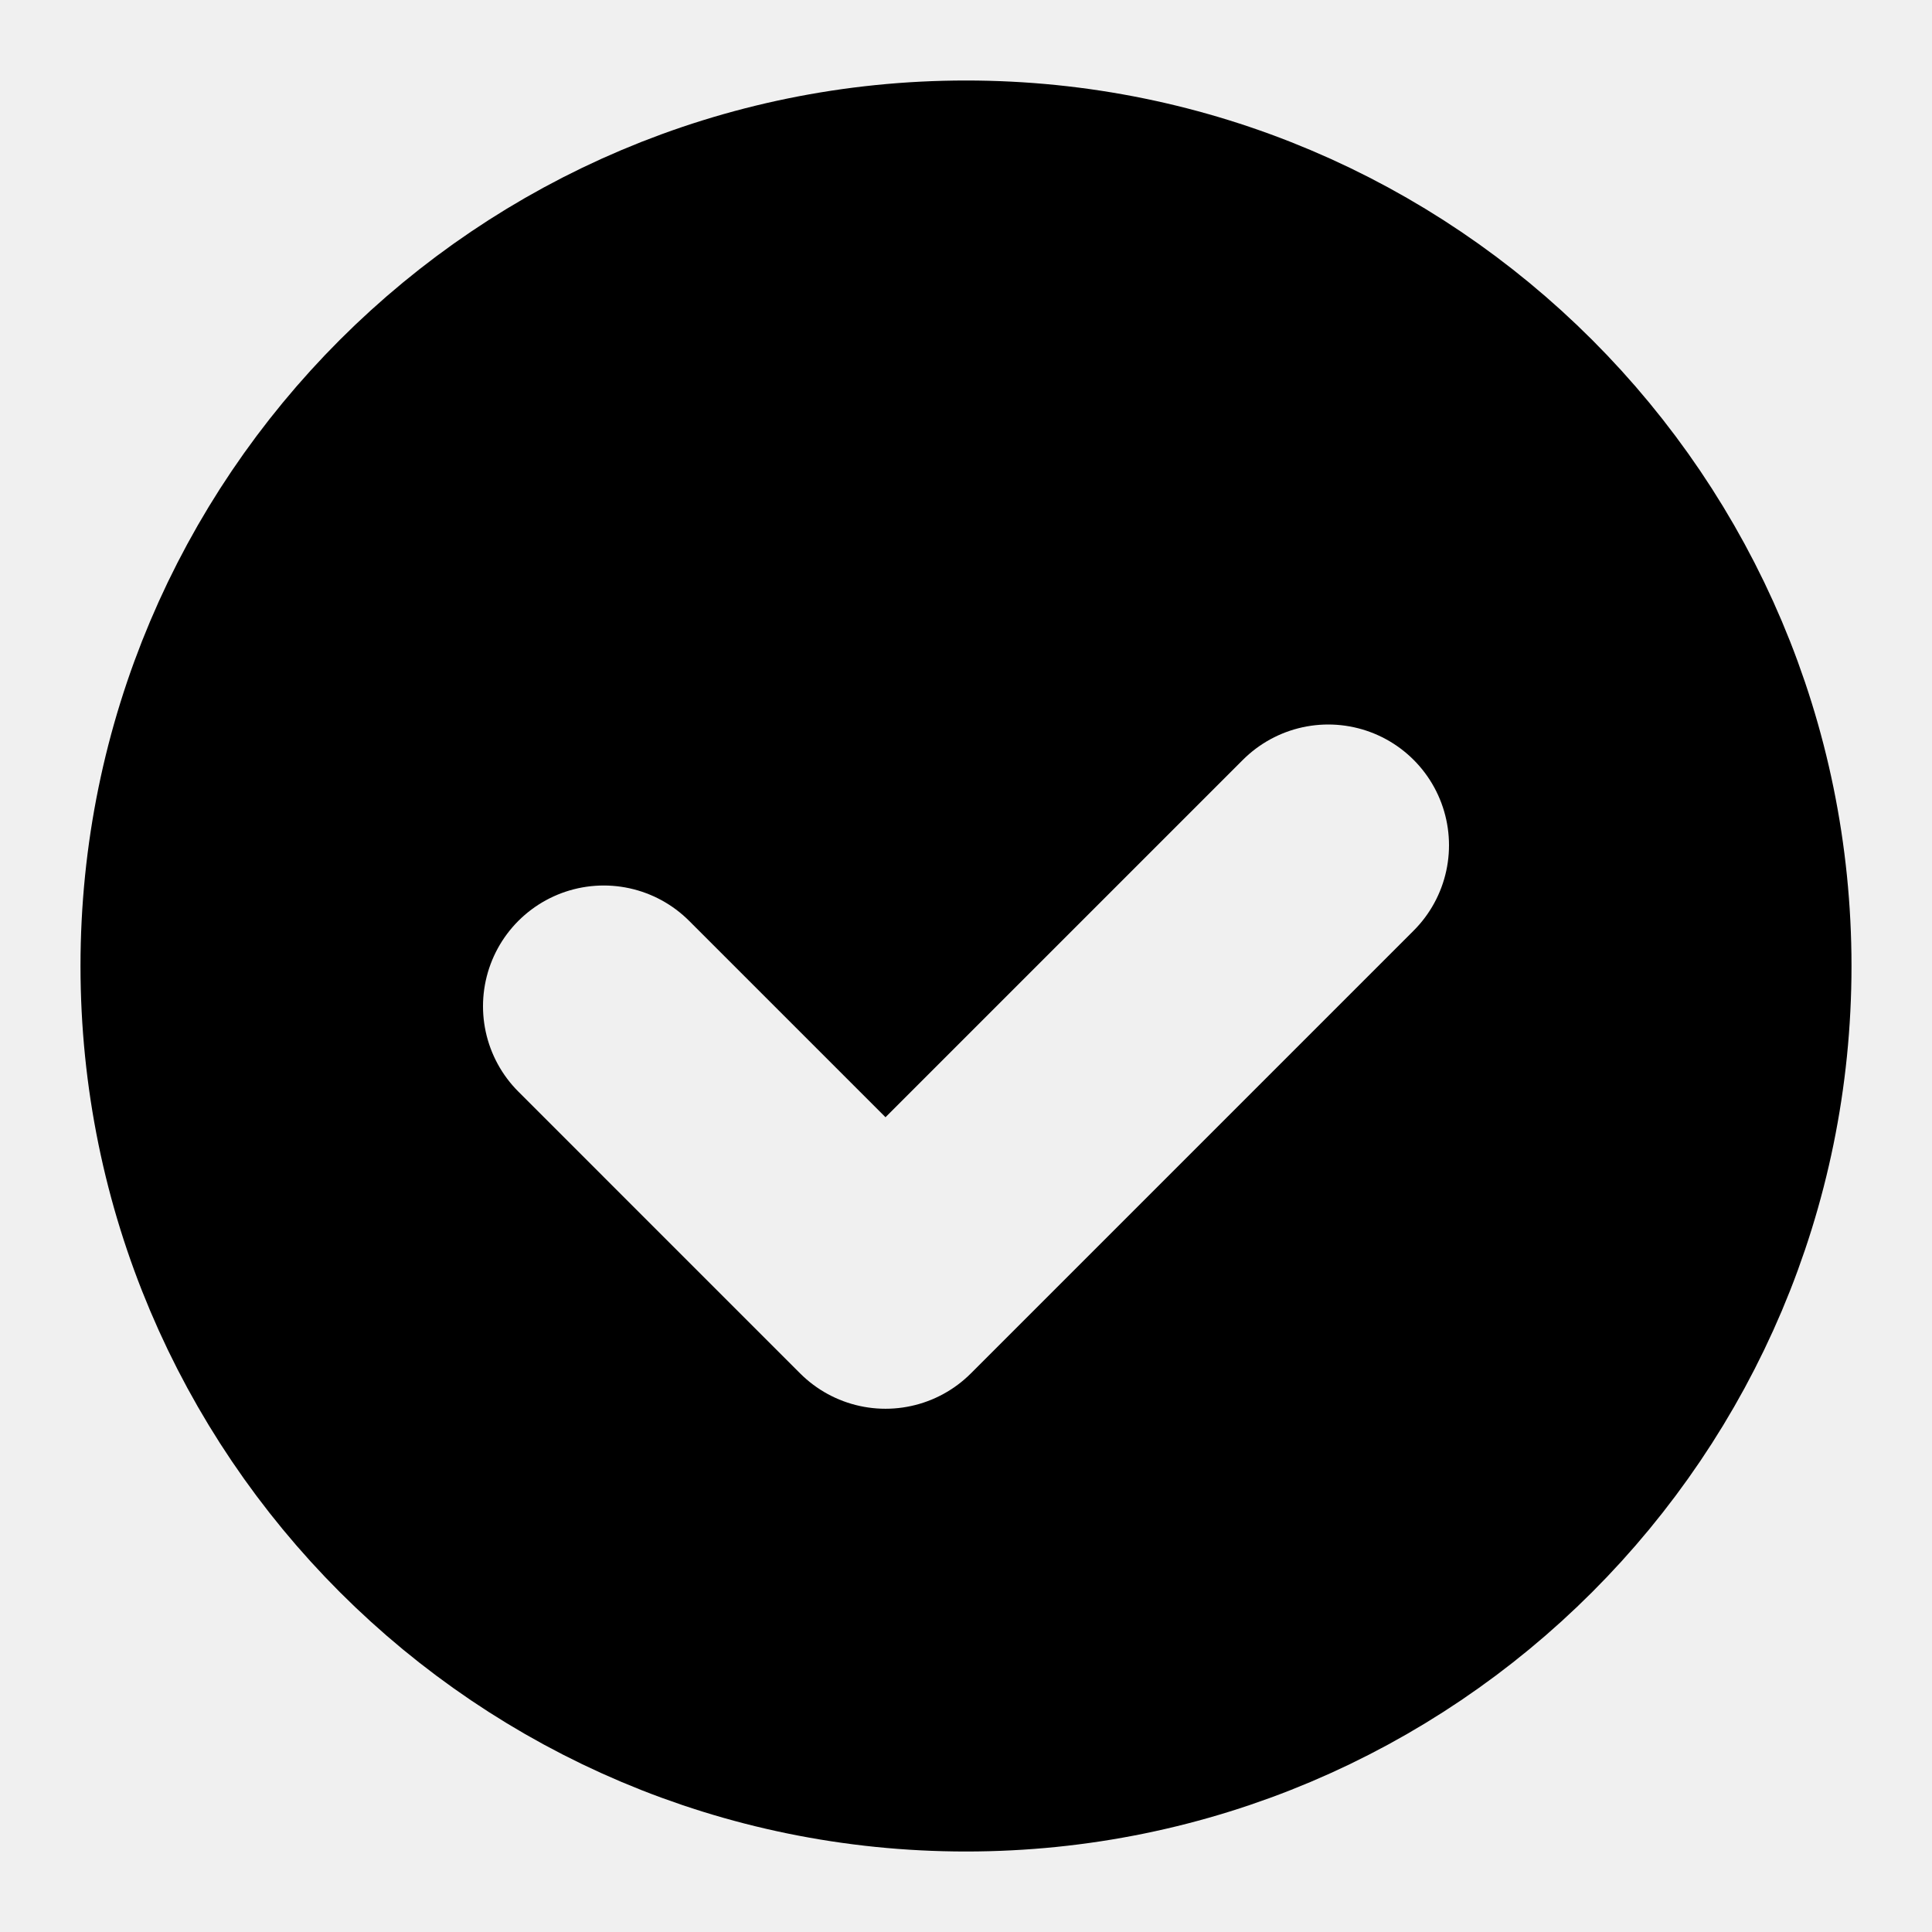
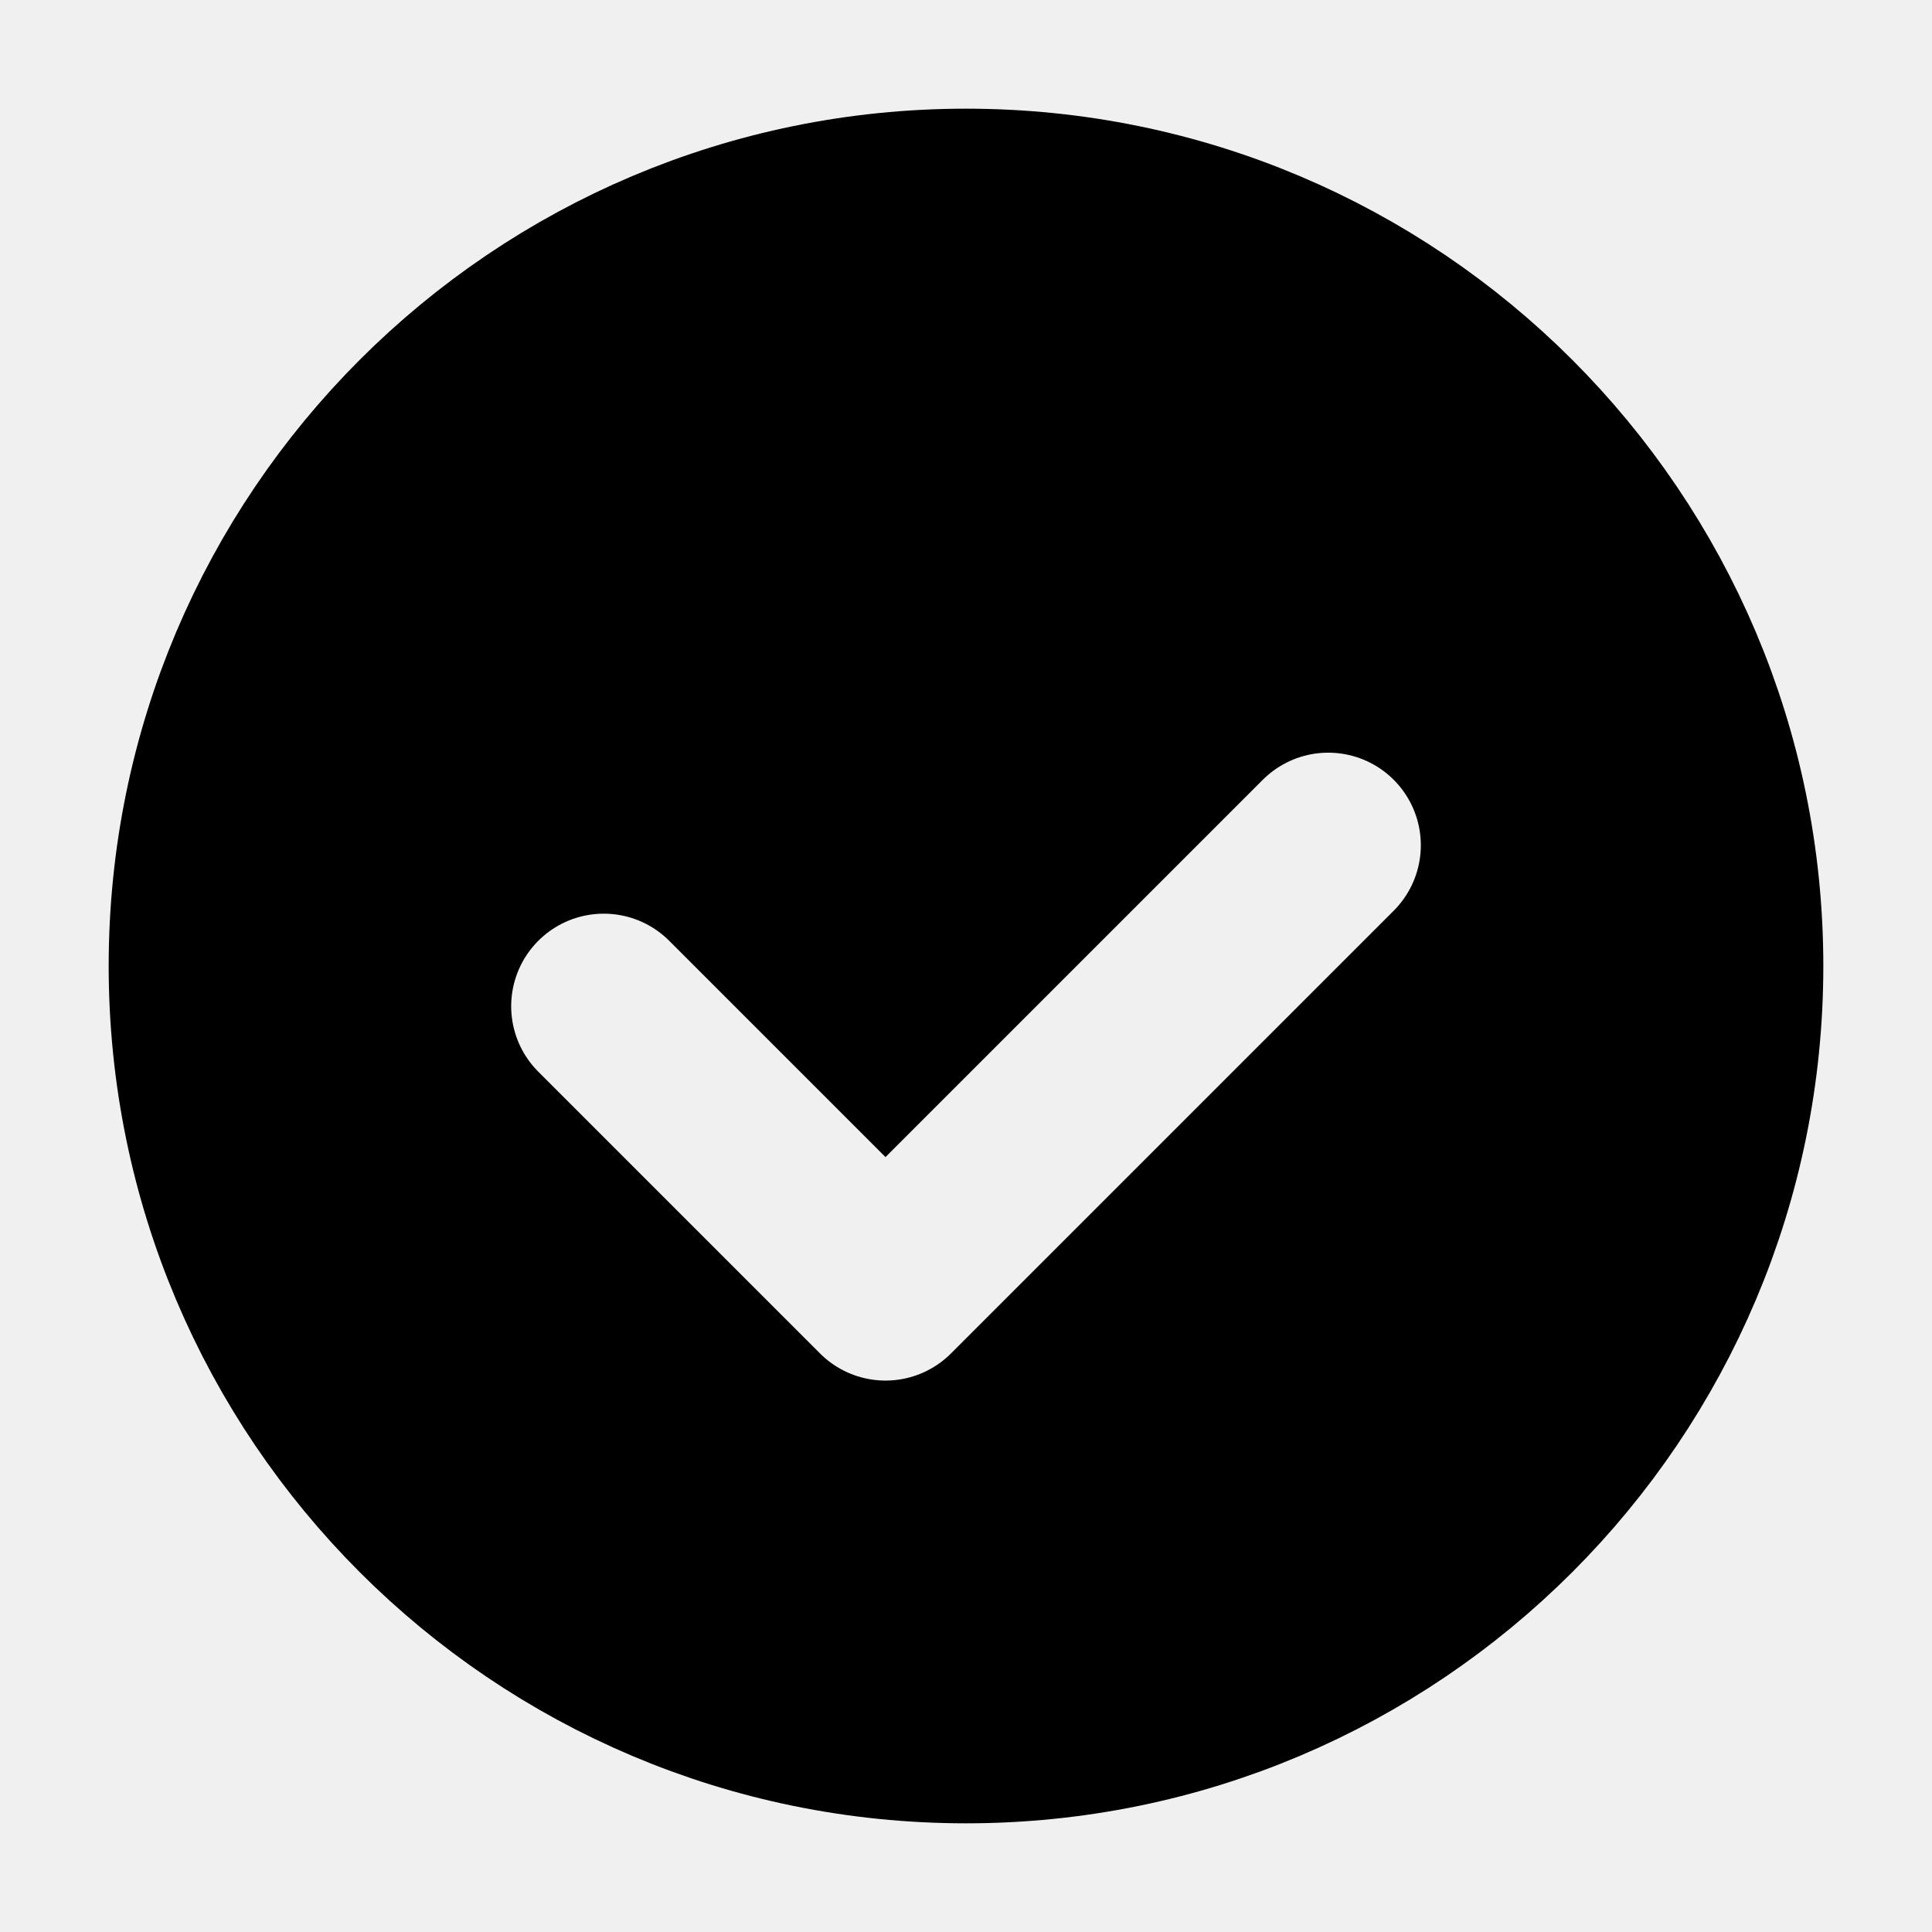
- <svg xmlns="http://www.w3.org/2000/svg" width="24" height="24" viewBox="0 0 24 24" fill="none" stroke="currentColor" stroke-width="3" stroke-linecap="round" stroke-linejoin="round">
-   <mask id="is-circle-check-1mmjfk7" maskUnits="userSpaceOnUse" x="-4" y="-4" width="32" height="32">
+ <svg xmlns="http://www.w3.org/2000/svg" width="24" height="24" viewBox="0 0 24 24" fill="none" stroke="currentColor" stroke-width="2.3" stroke-linecap="round" stroke-linejoin="round">
+   <mask id="is-circle-check-1m2nmav" maskUnits="userSpaceOnUse" x="-4" y="-4" width="32" height="32">
    <rect x="-4" y="-4" width="32" height="32" fill="#fff" stroke="none" />
    <g stroke="#000">
      <path d="M7.5 12.5L11 16L16.5 10.5" />
    </g>
  </mask>
-   <g mask="url(#is-circle-check-1mmjfk7)">
+   <g mask="url(#is-circle-check-1m2nmav)">
    <g fill="currentColor">
      <circle cx="12" cy="12" r="9.5" />
    </g>
  </g>
</svg>
